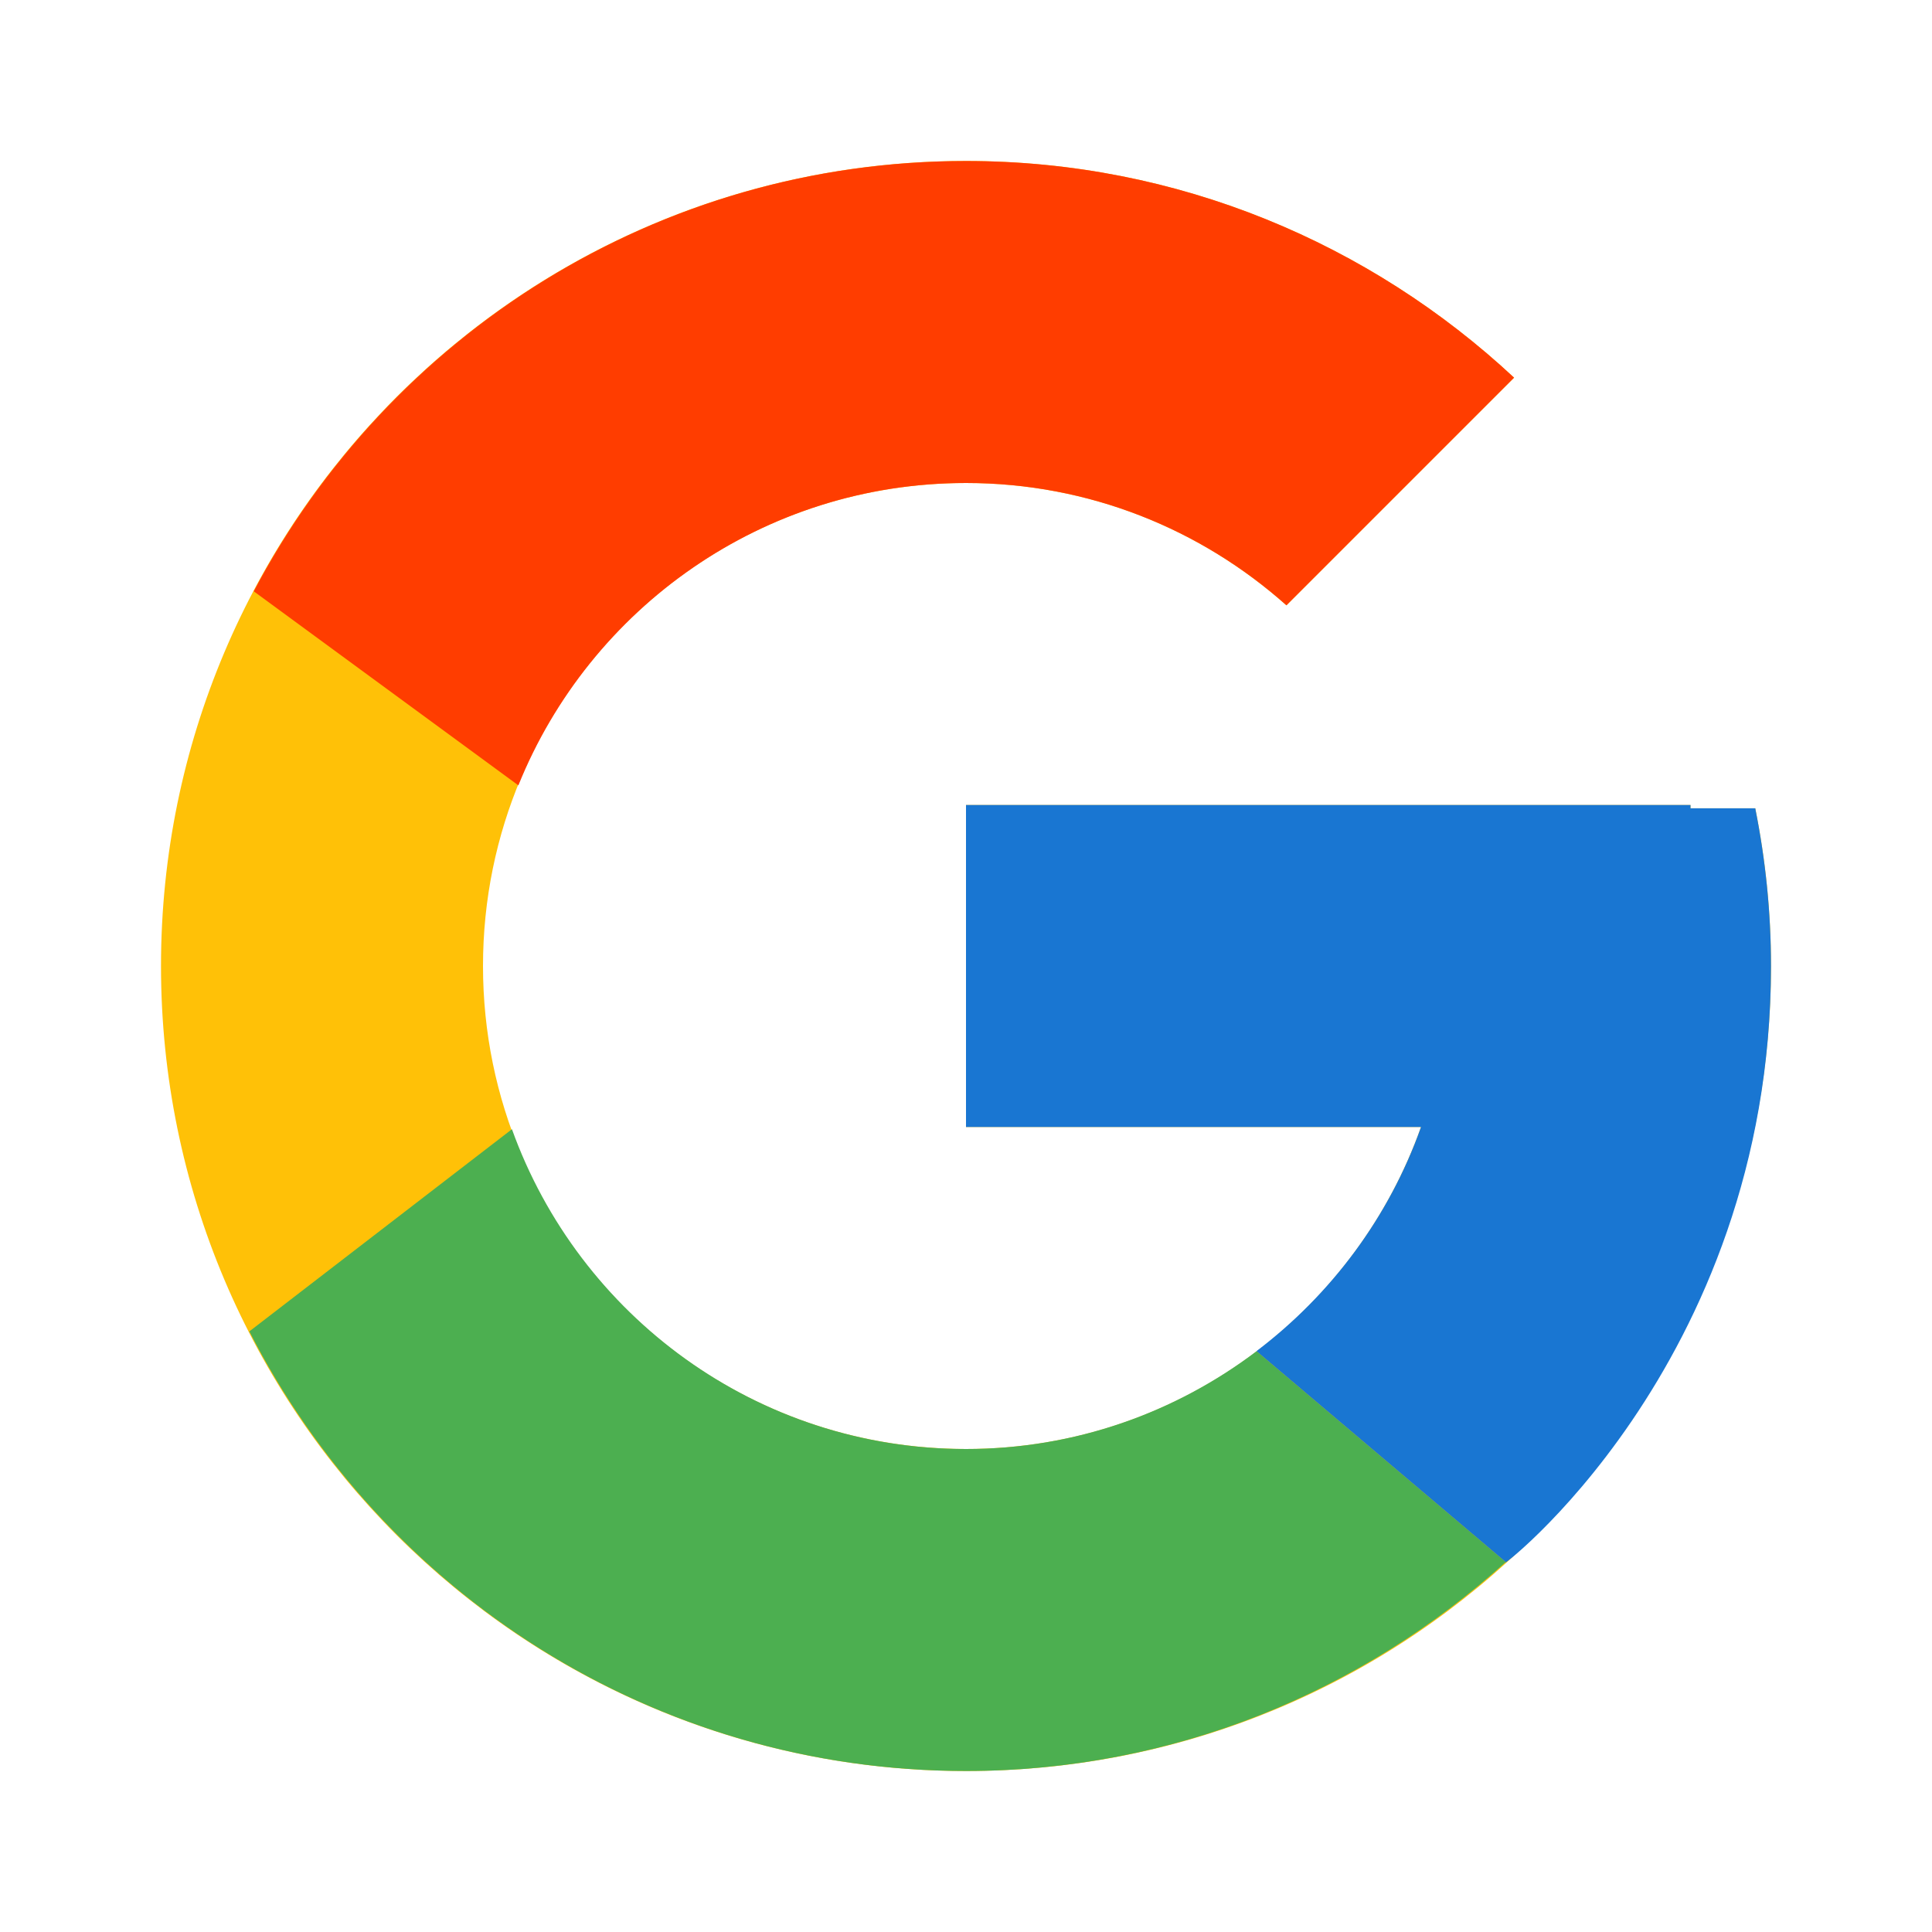
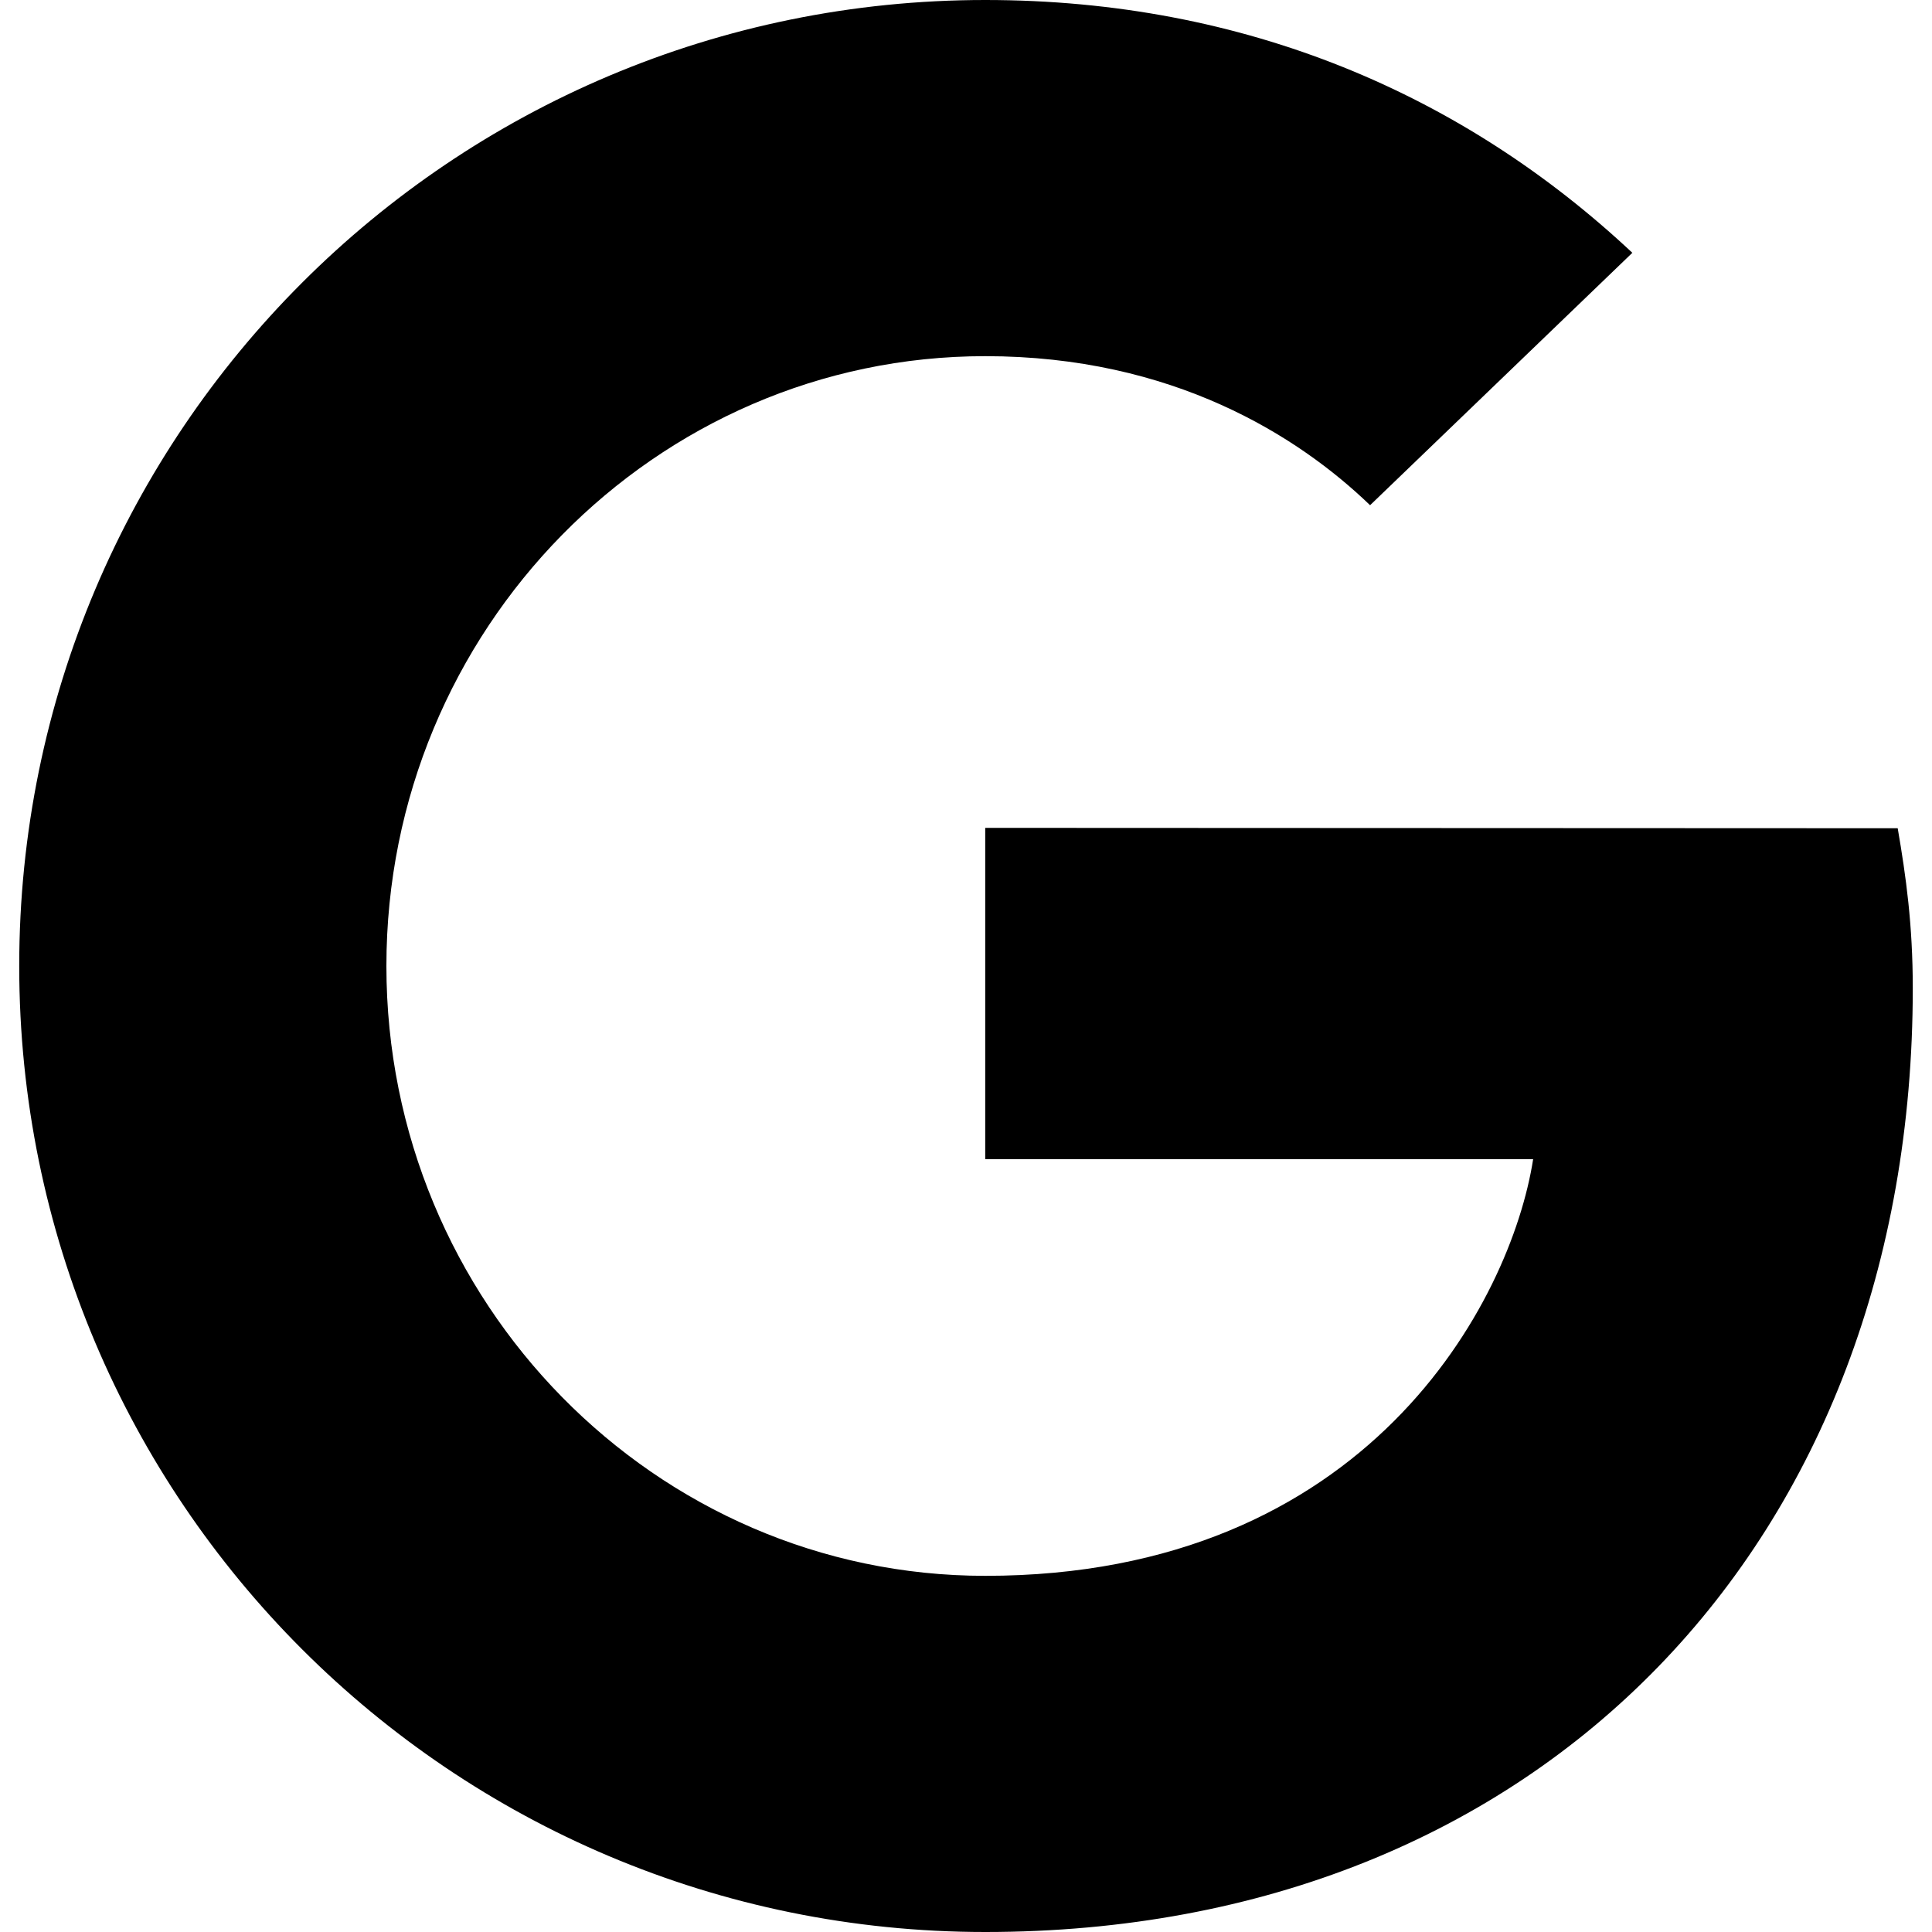
- <svg xmlns="http://www.w3.org/2000/svg" viewBox="0 0 48 48" version="1.1" width="48px" height="48px">
-   <g id="surface1">
-     <path style=" fill:#FFC107;" d="M 43.609 20.082 L 42 20.082 L 42 20 L 24 20 L 24 28 L 35.305 28 C 33.652 32.656 29.223 36 24 36 C 17.371 36 12 30.629 12 24 C 12 17.371 17.371 12 24 12 C 27.059 12 29.844 13.152 31.961 15.039 L 37.617 9.383 C 34.047 6.055 29.27 4 24 4 C 12.953 4 4 12.953 4 24 C 4 35.047 12.953 44 24 44 C 35.047 44 44 35.047 44 24 C 44 22.66 43.863 21.352 43.609 20.082 Z " />
-     <path style=" fill:#FF3D00;" d="M 6.305 14.691 L 12.879 19.512 C 14.656 15.109 18.961 12 24 12 C 27.059 12 29.844 13.152 31.961 15.039 L 37.617 9.383 C 34.047 6.055 29.27 4 24 4 C 16.316 4 9.656 8.336 6.305 14.691 Z " />
-     <path style=" fill:#4CAF50;" d="M 24 44 C 29.164 44 33.859 42.023 37.41 38.809 L 31.219 33.57 C 29.211 35.09 26.715 36 24 36 C 18.797 36 14.383 32.684 12.719 28.055 L 6.195 33.078 C 9.504 39.555 16.227 44 24 44 Z " />
-     <path style=" fill:#1976D2;" d="M 43.609 20.082 L 42 20.082 L 42 20 L 24 20 L 24 28 L 35.305 28 C 34.512 30.238 33.07 32.164 31.215 33.57 C 31.219 33.57 31.219 33.57 31.219 33.57 L 37.41 38.809 C 36.973 39.203 44 34 44 24 C 44 22.66 43.863 21.352 43.609 20.082 Z " />
-   </g>
+ <svg xmlns="http://www.w3.org/2000/svg" version="1.1" width="20" height="20" viewBox="0 0 20 20">
+   <path d="M10.199 8.57v3.43h5.672c-0.23 1.473-1.715 4.313-5.672 4.313-3.414 0-6.199-2.828-6.199-6.313s2.785-6.313 6.199-6.313c1.941 0 3.242 0.828 3.984 1.543l2.715-2.613c-1.742-1.633-4-2.617-6.699-2.617-5.527 0-10 4.473-10 10s4.473 10 10 10c5.77 0 9.602-4.059 9.602-9.77 0-0.656-0.070-1.156-0.156-1.656l-9.445-0.004z" />
</svg>
